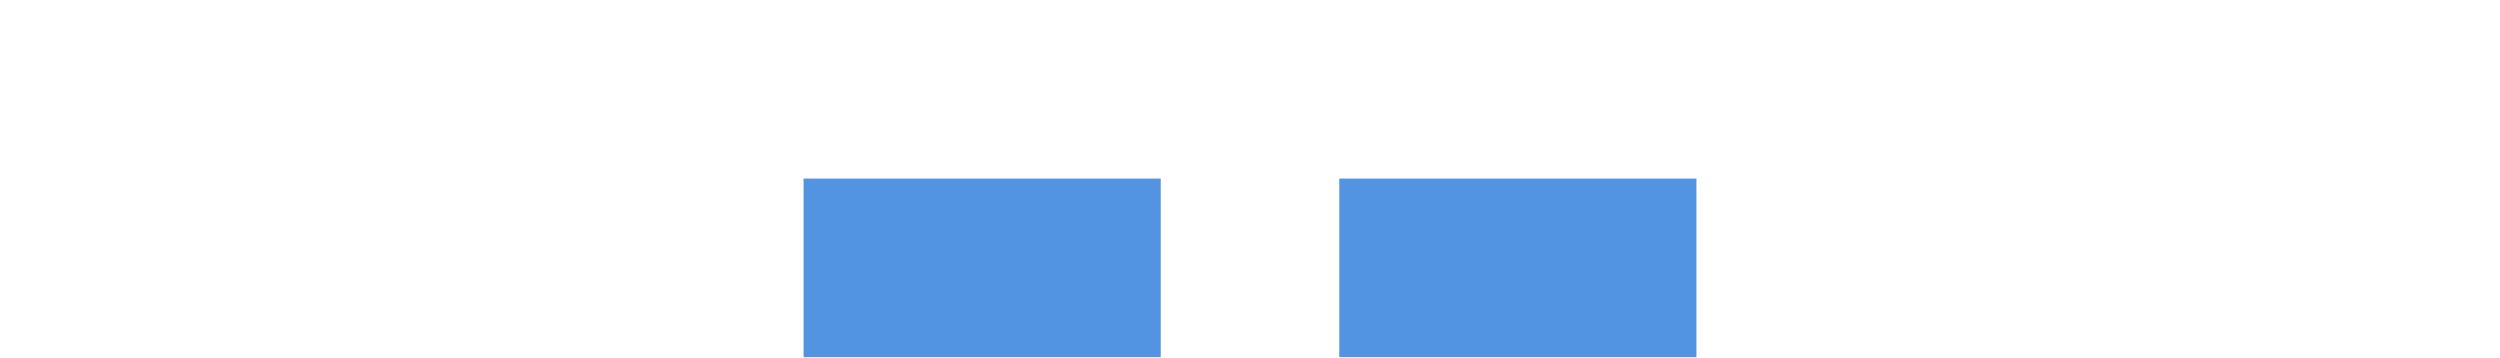
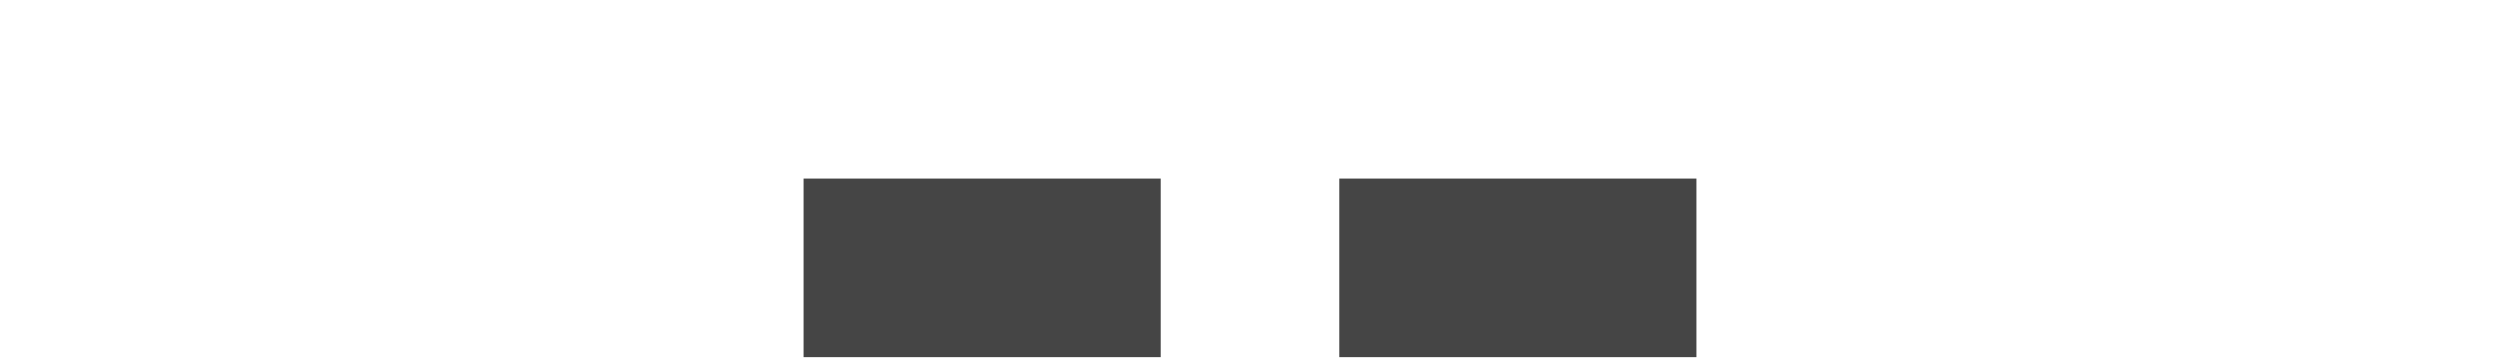
<svg xmlns="http://www.w3.org/2000/svg" xmlns:ns1="http://www.openswatchbook.org/uri/2009/osb" xmlns:xlink="http://www.w3.org/1999/xlink" width="28" height="4" id="svg11300" version="1.0" style="display:inline;enable-background:new">
  <defs id="defs3">
    <linearGradient id="selected_bg_color" ns1:paint="solid">
-       <stop style="stop-color:#5294e2;stop-opacity:1;" offset="0" id="stop4138" />
+       <stop style="stop-color:#454545;stop-opacity:1;" offset="0" id="stop4138" />
    </linearGradient>
    <linearGradient xlink:href="#selected_bg_color" id="linearGradient4140" x1="11" y1="298" x2="11" y2="300" gradientUnits="userSpaceOnUse" />
  </defs>
  <g style="display:inline" id="layer1" transform="translate(0,-296)">
    <rect style="opacity:1;fill:url(#linearGradient4140);fill-opacity:1;stroke:none" id="rect4270-9" width="4" height="2" x="9" y="298" />
    <rect y="298" x="15" height="2" width="4" id="rect4239" style="opacity:1;fill:url(#selected_bg_color);fill-opacity:1;stroke:none" />
  </g>
</svg>
